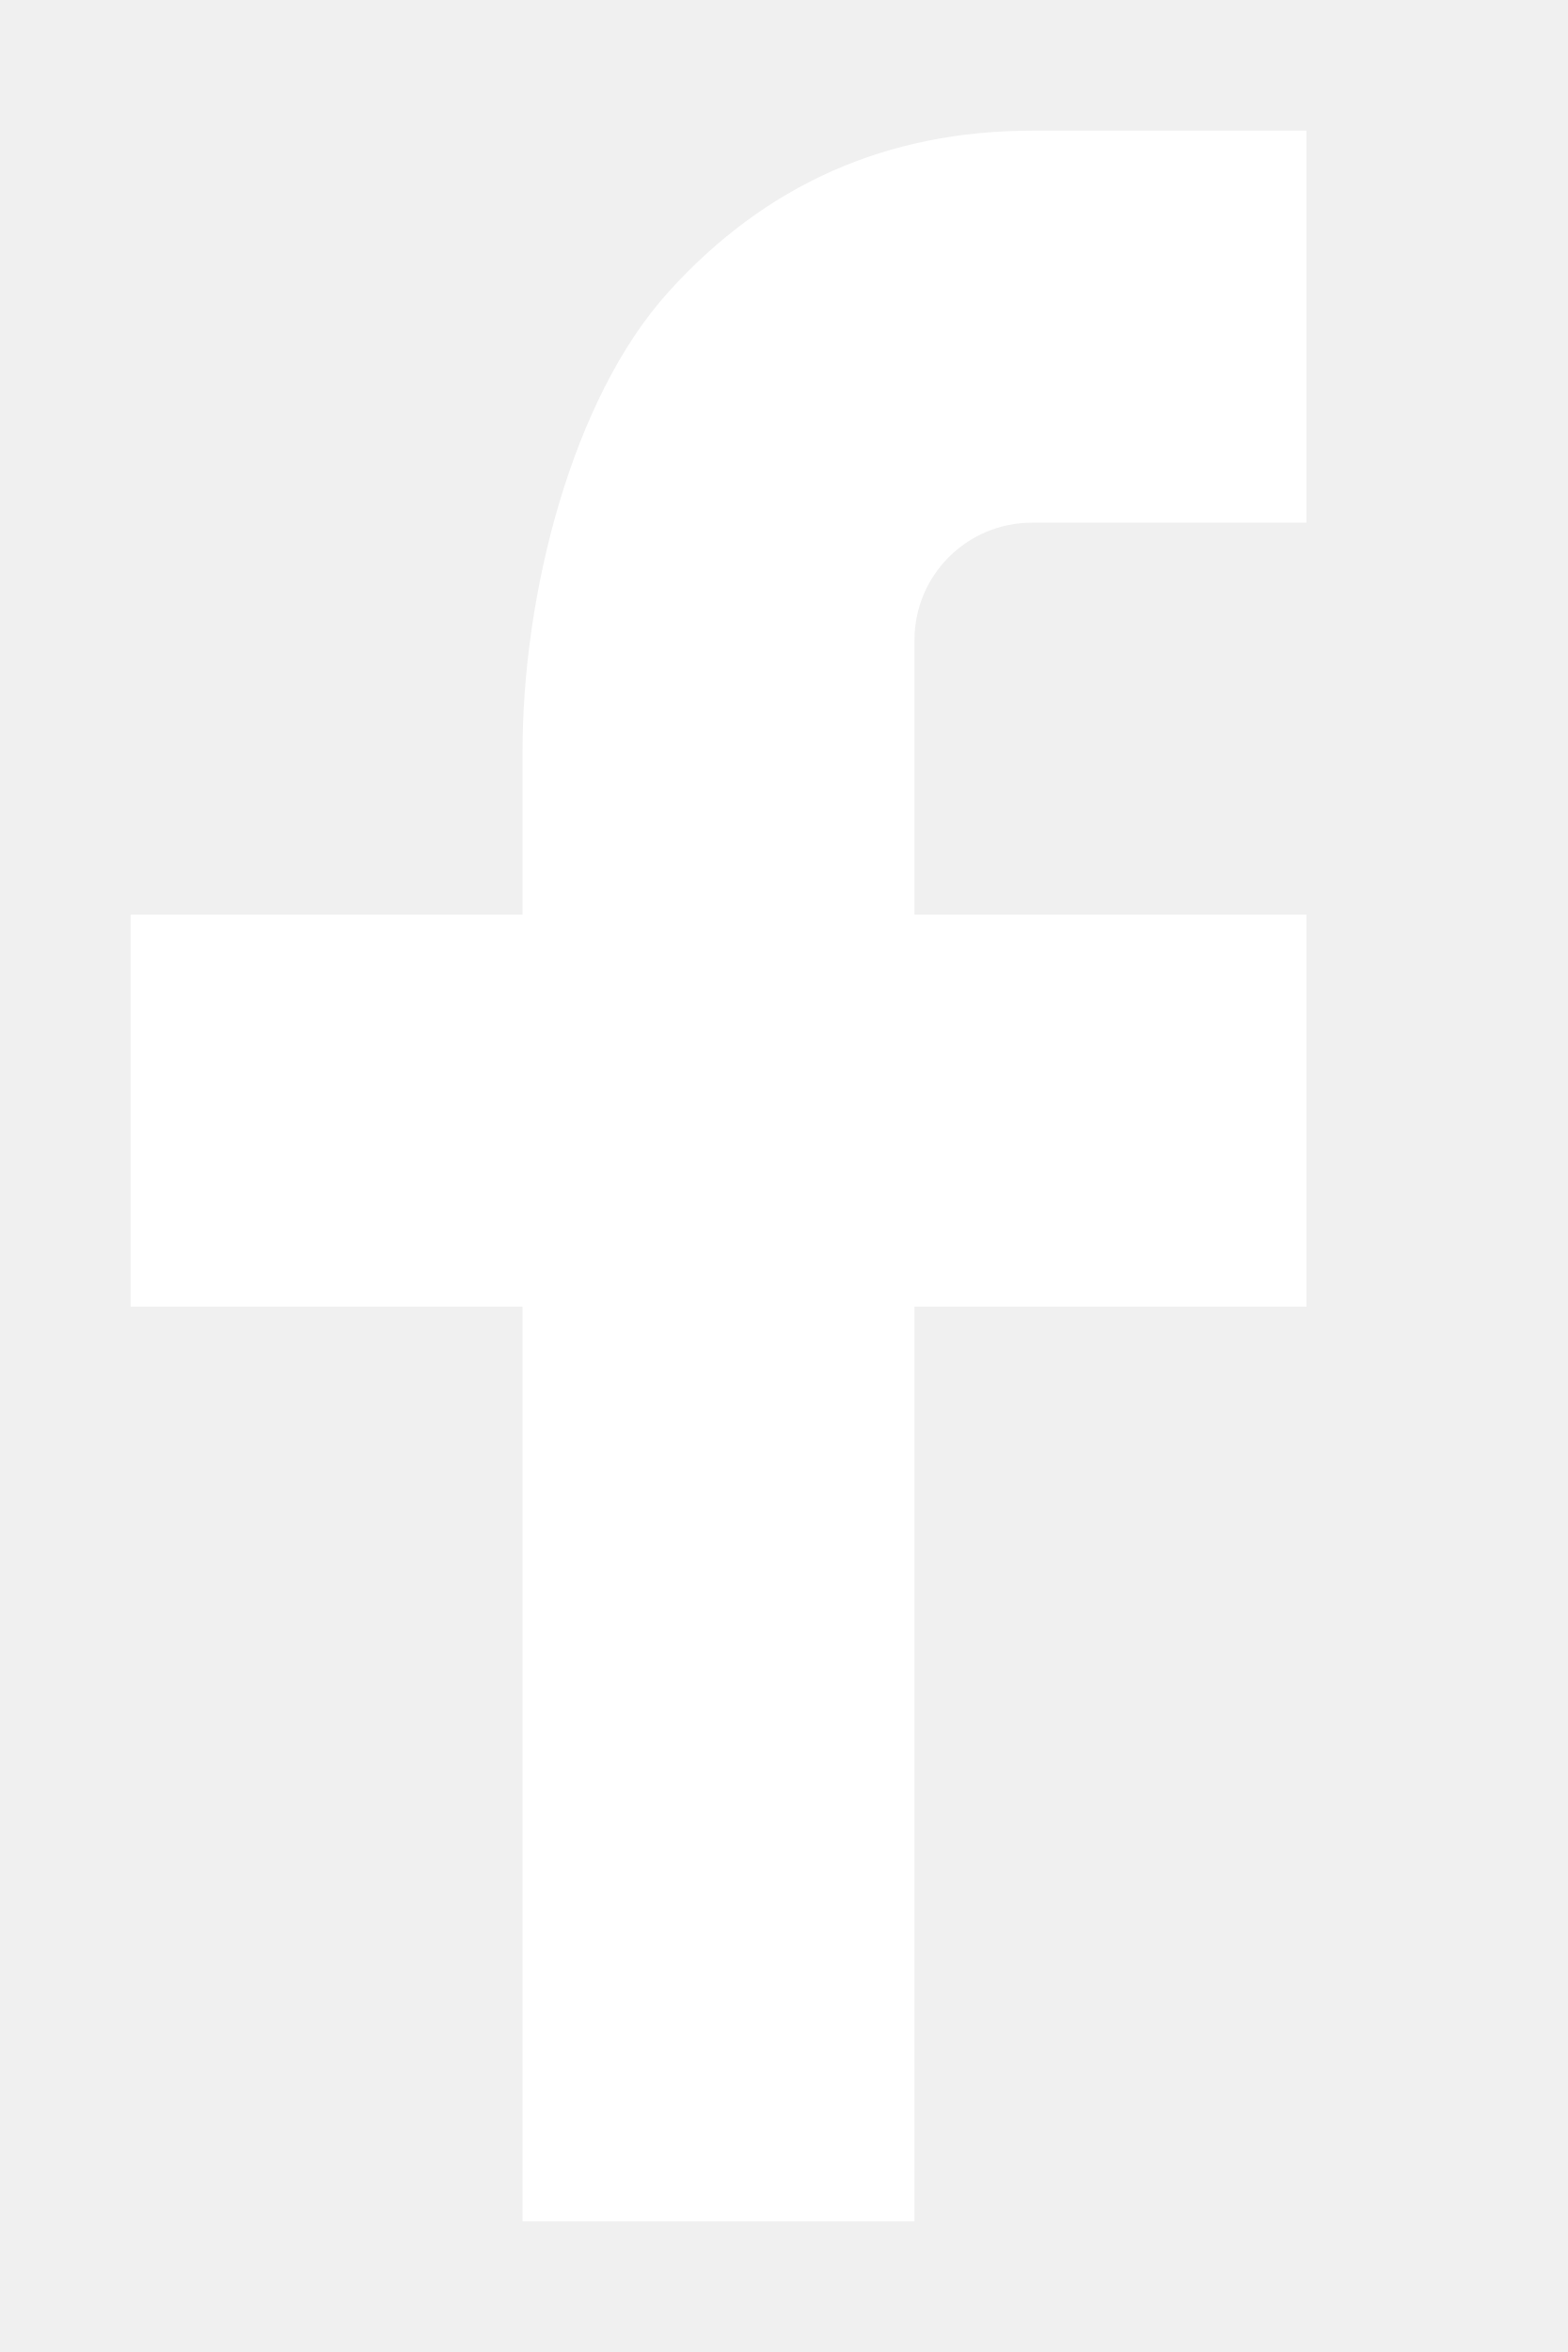
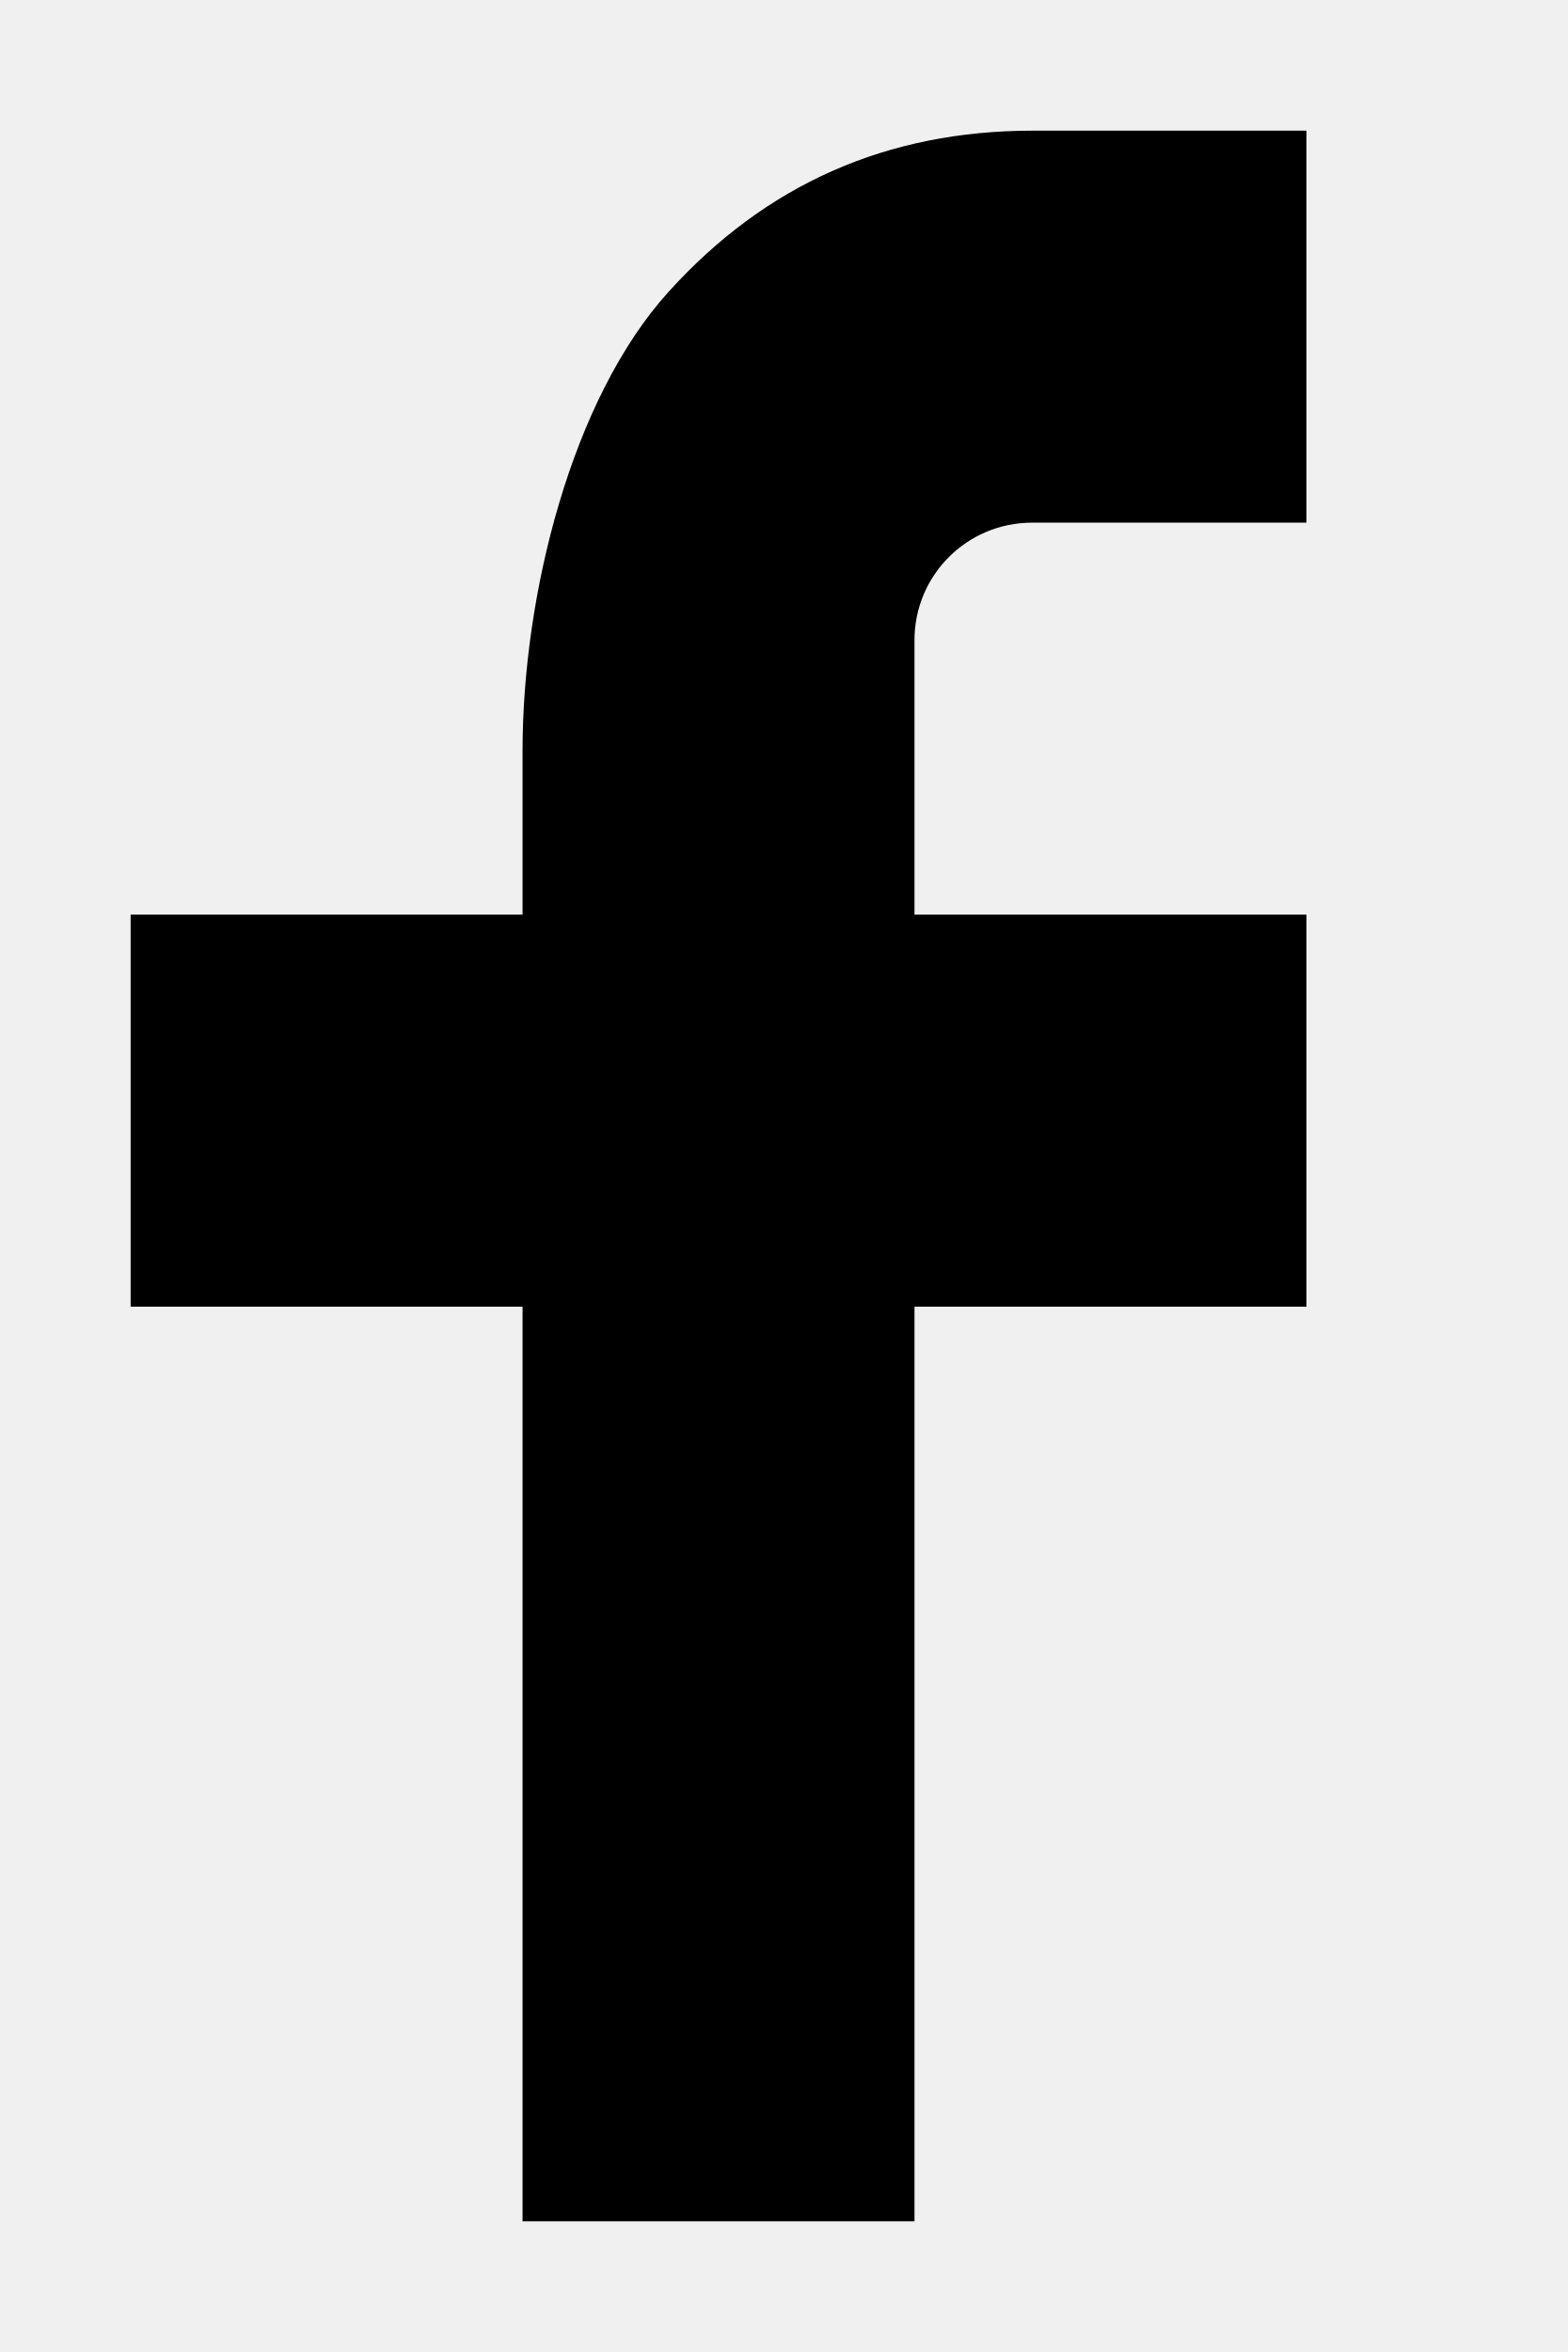
- <svg xmlns="http://www.w3.org/2000/svg" width="100%" height="100%" viewBox="0 0 12 18" version="1.1" xml:space="preserve" style="fill-rule:evenodd;clip-rule:evenodd;stroke-linejoin:round;stroke-miterlimit:2;">
-   <g id="Artboard1" transform="matrix(1,0,0,1,-6.58723,-3.40426)">
-     <rect x="6.587" y="3.404" width="11.54" height="17.838" style="fill:none;" />
-     <g transform="matrix(1,0,0,1,0.587234,0.404255)">
-       <path d="M13,10L16,10L16,13L13,13L13,20L10,20L10,13L7,13L7,10L10,10L10,8.745C10,7.556 10.374,6.054 11.118,5.233C11.862,4.41 12.791,4 13.904,4L16,4L16,7L13.9,7C13.402,7 13,7.402 13,7.899L13,10Z" style="fill:white;fill-rule:nonzero;" />
-     </g>
+ <svg xmlns="http://www.w3.org/2000/svg" width="100%" height="100%" viewBox="0 0 12 18" version="1.1" xml:space="preserve" style="fill-rule:evenodd;clip-rule:evenodd;stroke-linejoin:round;stroke-miterlimit:2;" id="svg48">
+   <defs id="defs52">
+         
+         
+     </defs>
+   <rect x="-0" y="-0" width="11.54" height="17.838" style="fill:none" id="rect41" />
+   <g transform="translate(-5.999996,-3.000005)" id="g45" style="fill:#000000">
+     <path d="m 13,10 h 3 v 3 h -3 v 7 H 10 V 13 H 7 v -3 h 3 V 8.745 C 10,7.556 10.374,6.054 11.118,5.233 11.862,4.41 12.791,4 13.904,4 H 16 V 7 H 13.9 C 13.402,7 13,7.402 13,7.899 Z" style="fill:#000000;fill-rule:nonzero" id="path43" />
  </g>
</svg>
